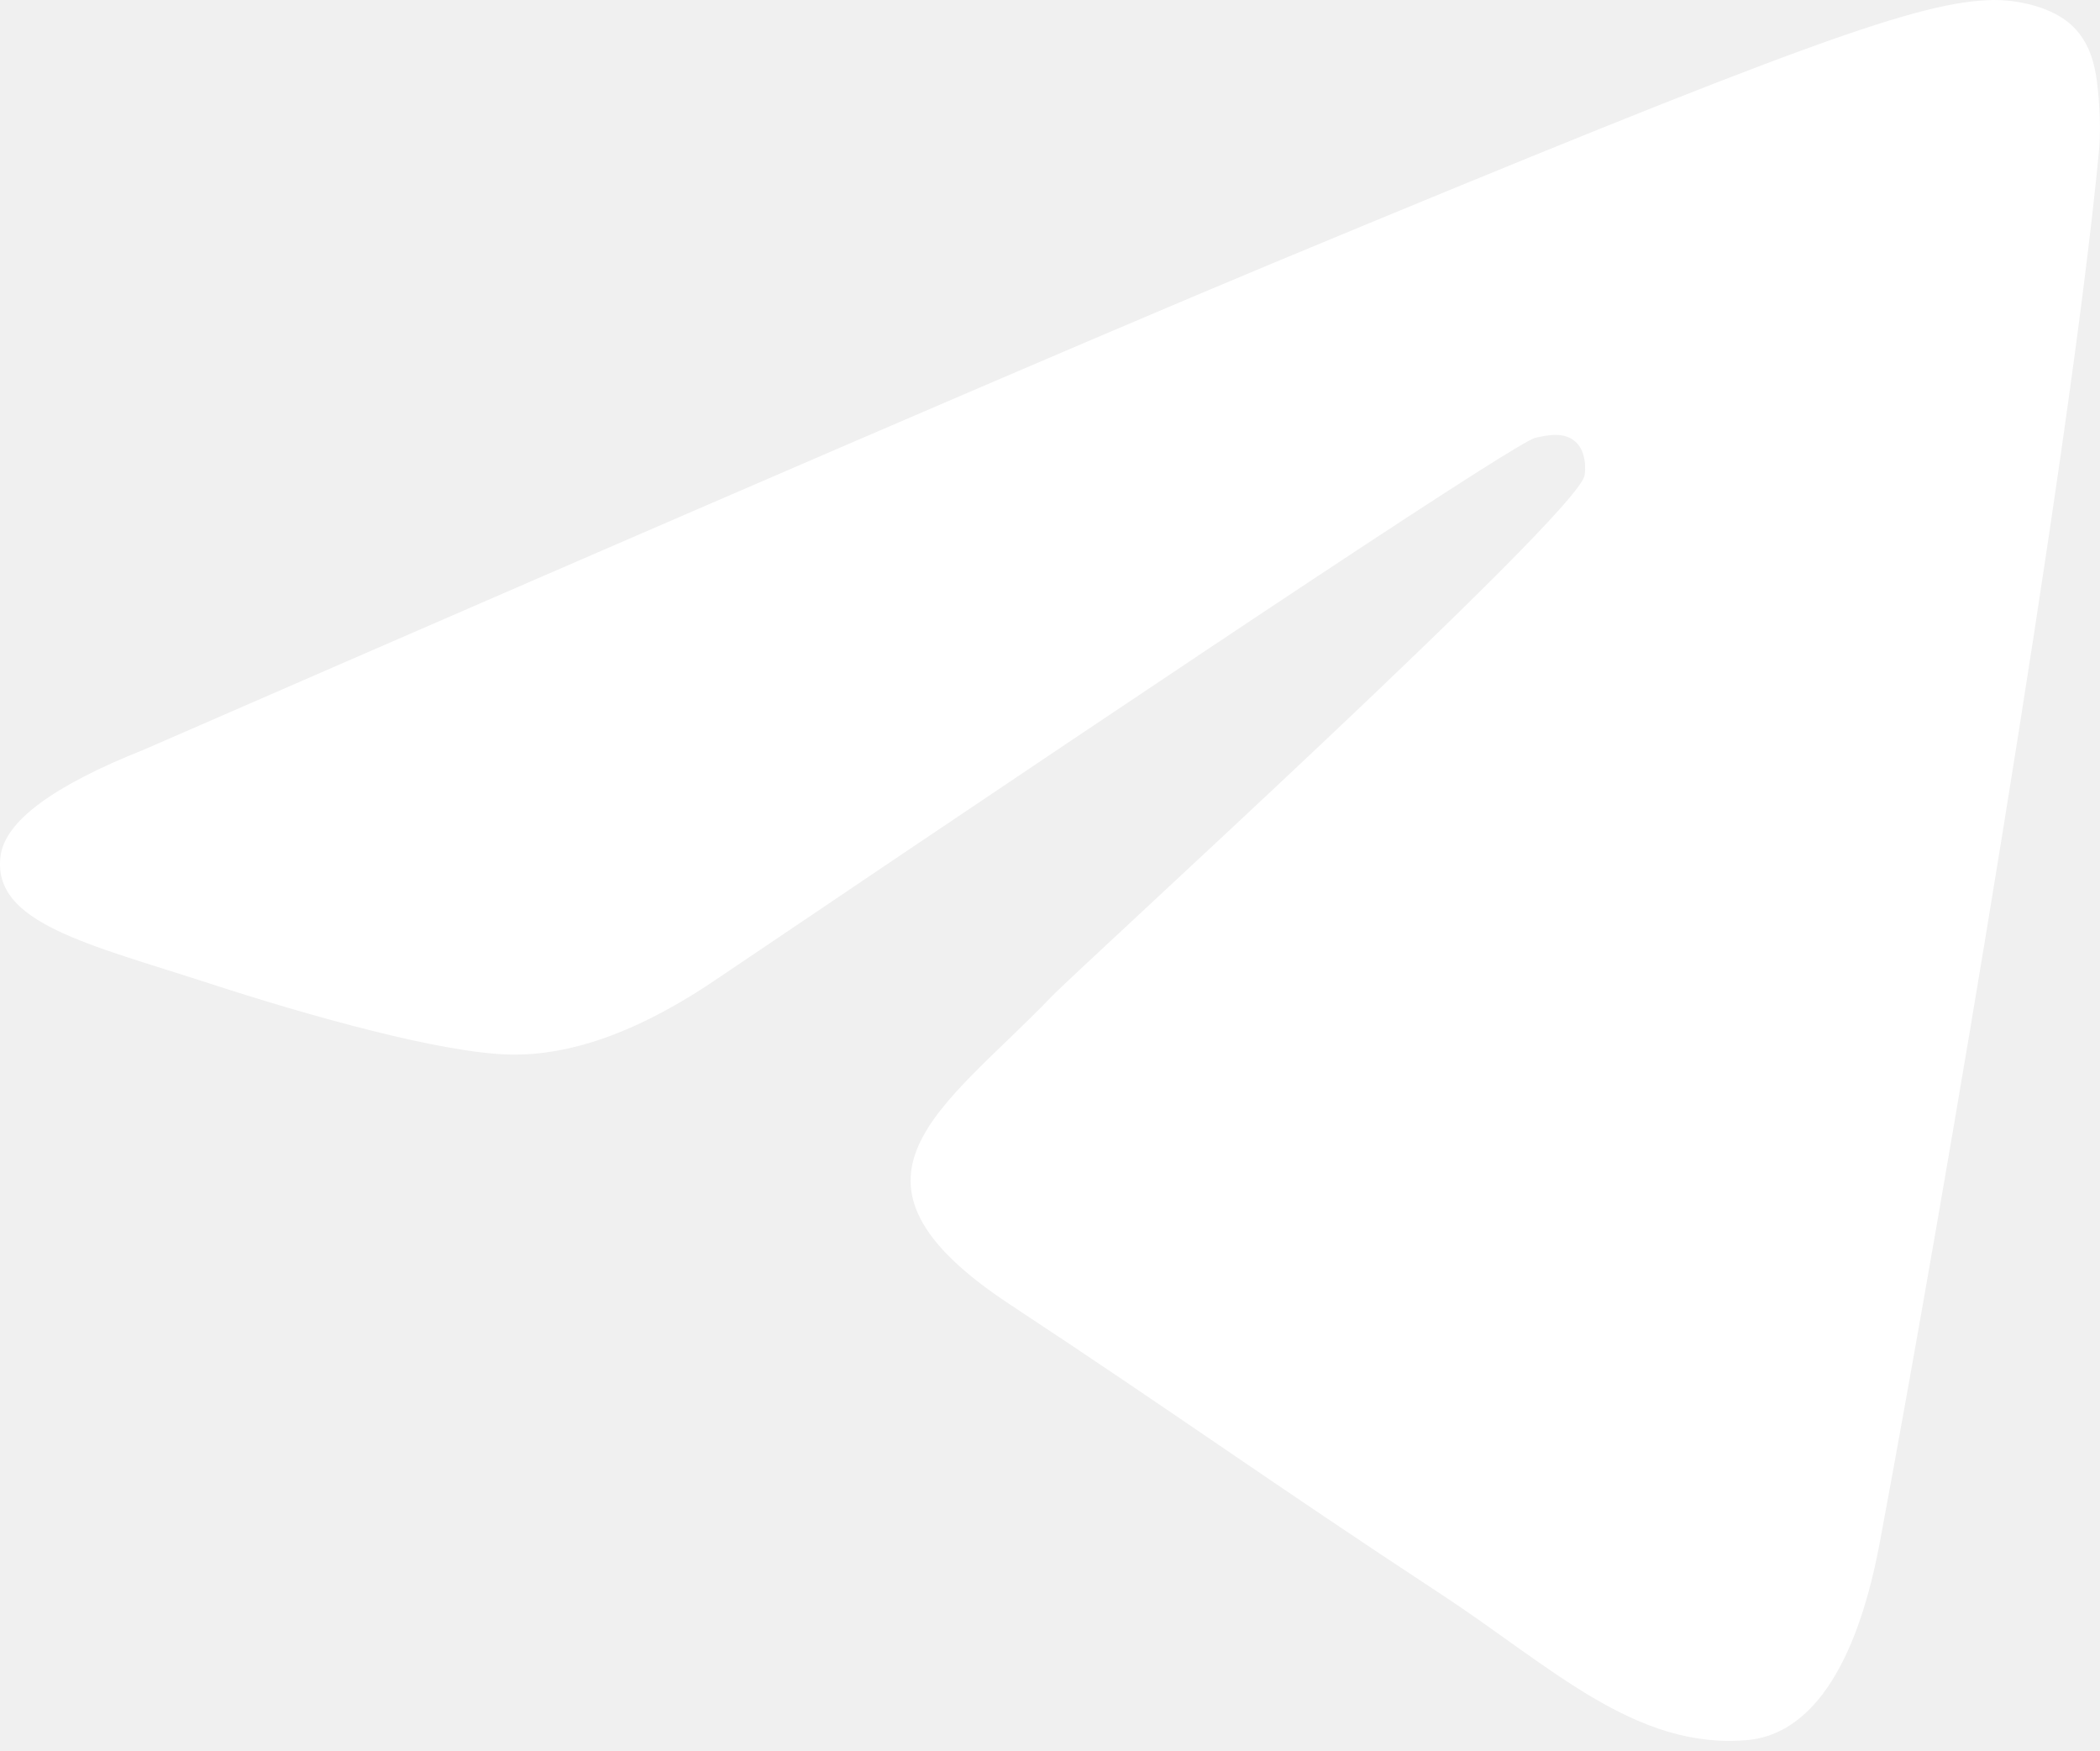
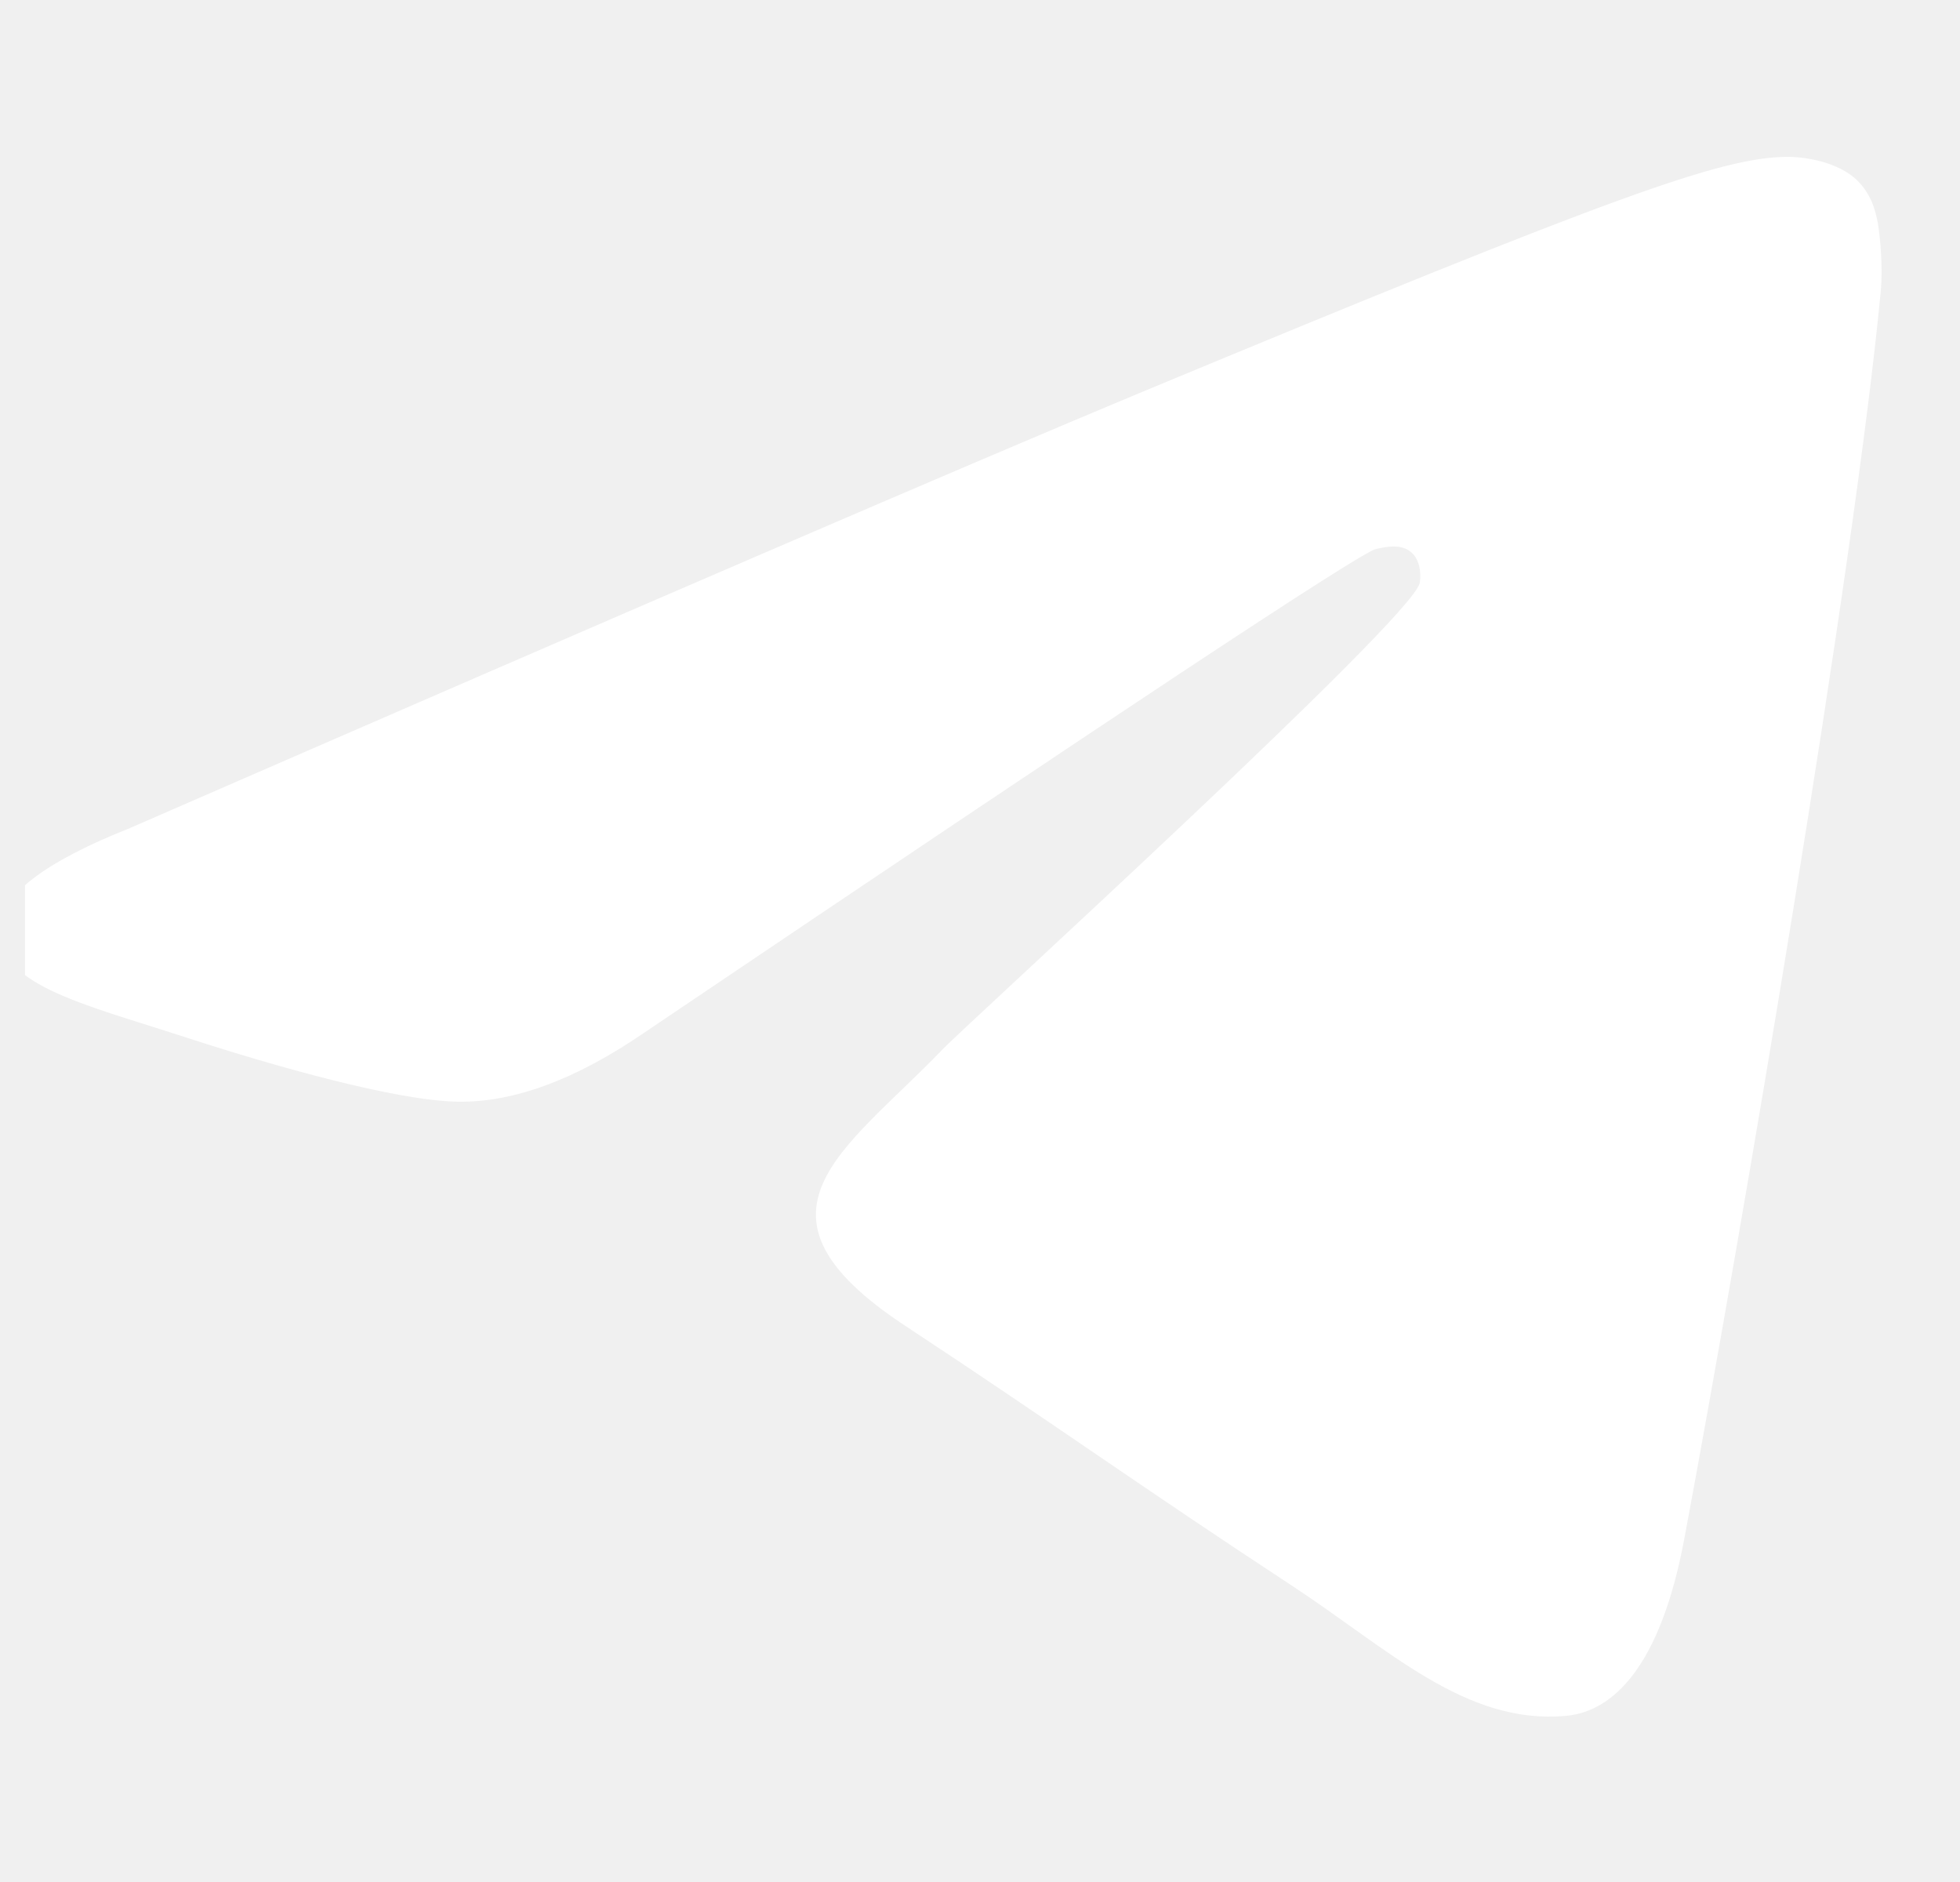
- <svg xmlns="http://www.w3.org/2000/svg" width="24" height="20" viewBox="0 0 24 20" fill="none">
-   <path d="M1.65 8.563C8.093 5.756 12.389 3.906 14.537 3.011C20.677 0.459 21.951 0.015 22.783 0C22.966 -0.003 23.374 0.042 23.64 0.257C23.861 0.439 23.923 0.684 23.954 0.856C23.982 1.028 24.019 1.42 23.988 1.726C23.657 5.221 22.217 13.701 21.485 17.615C21.177 19.271 20.566 19.826 19.976 19.881C18.691 19.999 17.717 19.033 16.474 18.218C14.53 16.943 13.432 16.149 11.543 14.905C9.361 13.467 10.776 12.677 12.02 11.385C12.344 11.047 18 5.904 18.108 5.437C18.121 5.379 18.135 5.161 18.004 5.046C17.876 4.931 17.686 4.971 17.548 5.002C17.351 5.046 14.247 7.1 8.225 11.164C7.344 11.769 6.546 12.064 5.828 12.049C5.041 12.032 3.521 11.603 2.392 11.236C1.011 10.786 -0.091 10.548 0.006 9.784C0.054 9.386 0.603 8.979 1.65 8.563Z" fill="white" />
+ <svg xmlns="http://www.w3.org/2000/svg" width="25" height="24" viewBox="0 0 25 24" fill="none">
+   <g clip-path="url(#clip0_91_1607)">
+     <path d="M1.65 10.563C8.093 7.756 12.389 5.906 14.537 5.011C20.677 2.459 21.951 2.015 22.783 2C22.966 1.997 23.374 2.042 23.64 2.257C23.861 2.439 23.923 2.684 23.954 2.856C23.982 3.028 24.019 3.42 23.988 3.726C23.657 7.221 22.217 15.701 21.485 19.615C21.177 21.271 20.566 21.826 19.976 21.881C18.691 21.999 17.717 21.033 16.474 20.218C14.53 18.943 13.432 18.149 11.543 16.905C9.361 15.467 10.776 14.677 12.02 13.385C12.344 13.047 18 7.904 18.108 7.437C18.121 7.379 18.135 7.161 18.004 7.046C17.876 6.931 17.686 6.971 17.548 7.002C17.351 7.046 14.247 9.1 8.225 13.164C7.344 13.769 6.546 14.064 5.828 14.049C5.041 14.032 3.521 13.603 2.392 13.236C1.011 12.786 -0.091 12.548 0.006 11.784C0.054 11.386 0.603 10.979 1.65 10.563Z" fill="white" />
+   </g>
+   <defs>
+     <clipPath id="clip0_91_1607">
+       <rect width="24" height="24" fill="white" transform="translate(0.319336)" />
+     </clipPath>
+   </defs>
</svg>
